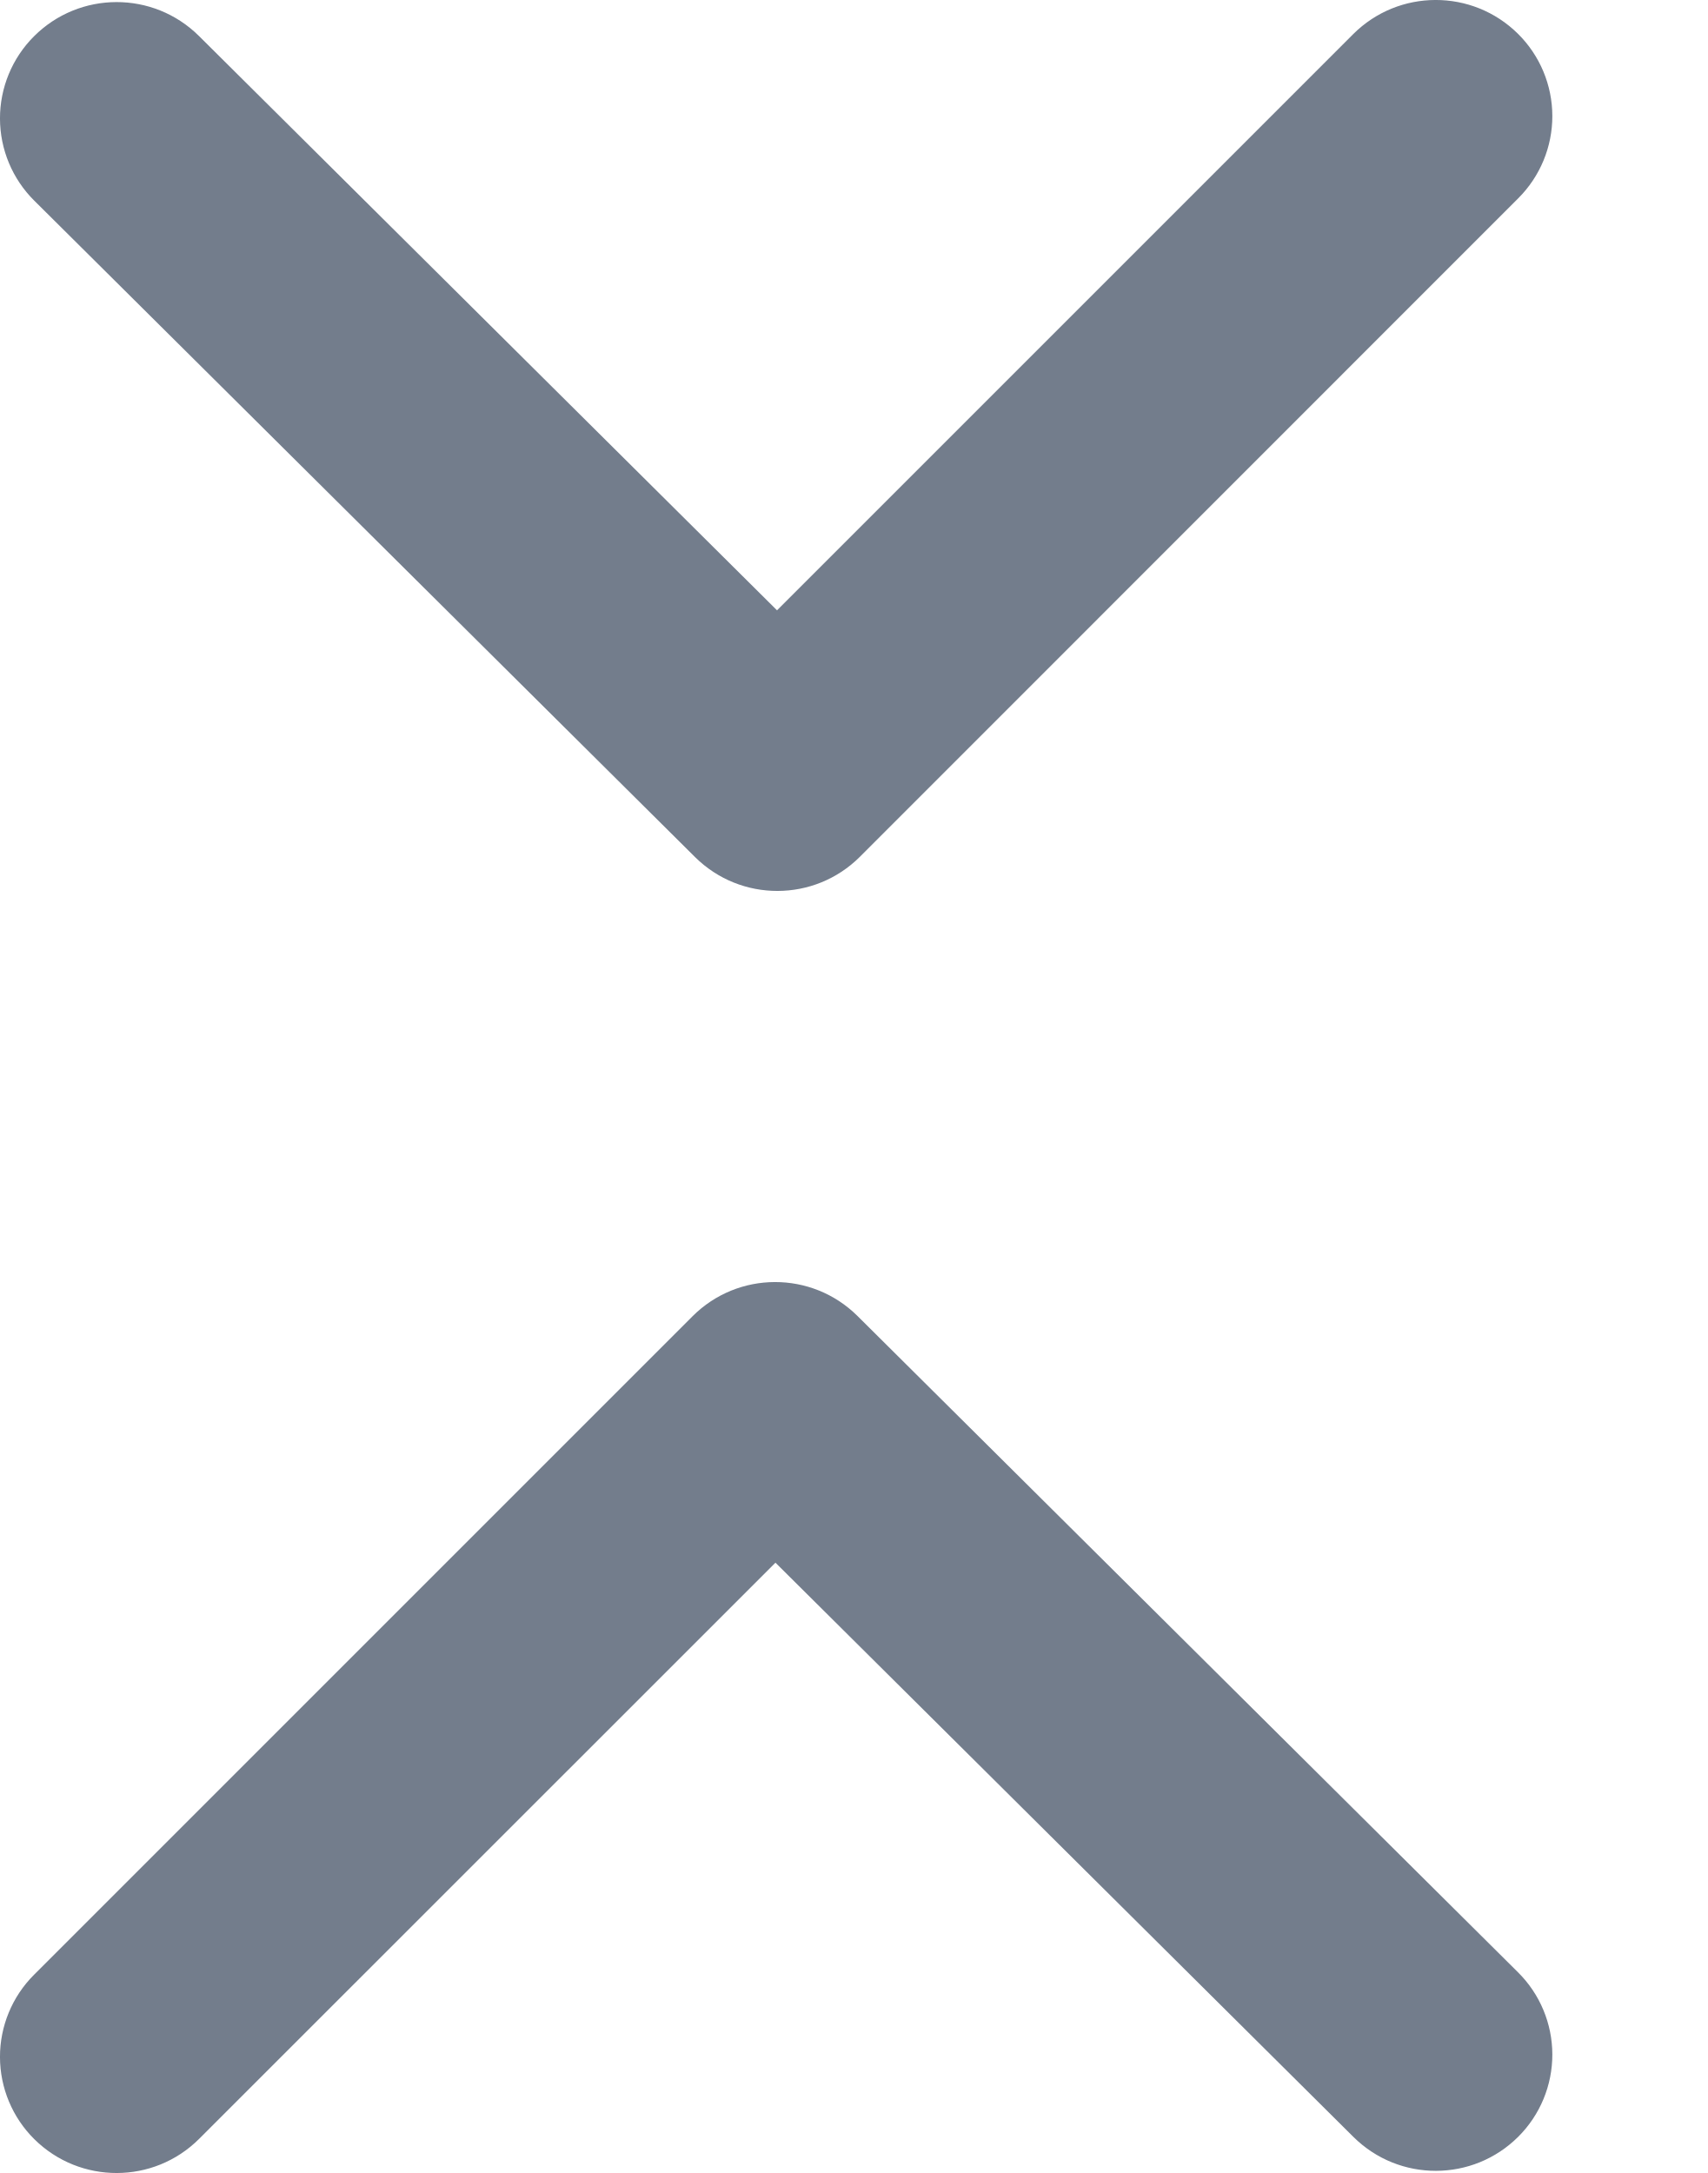
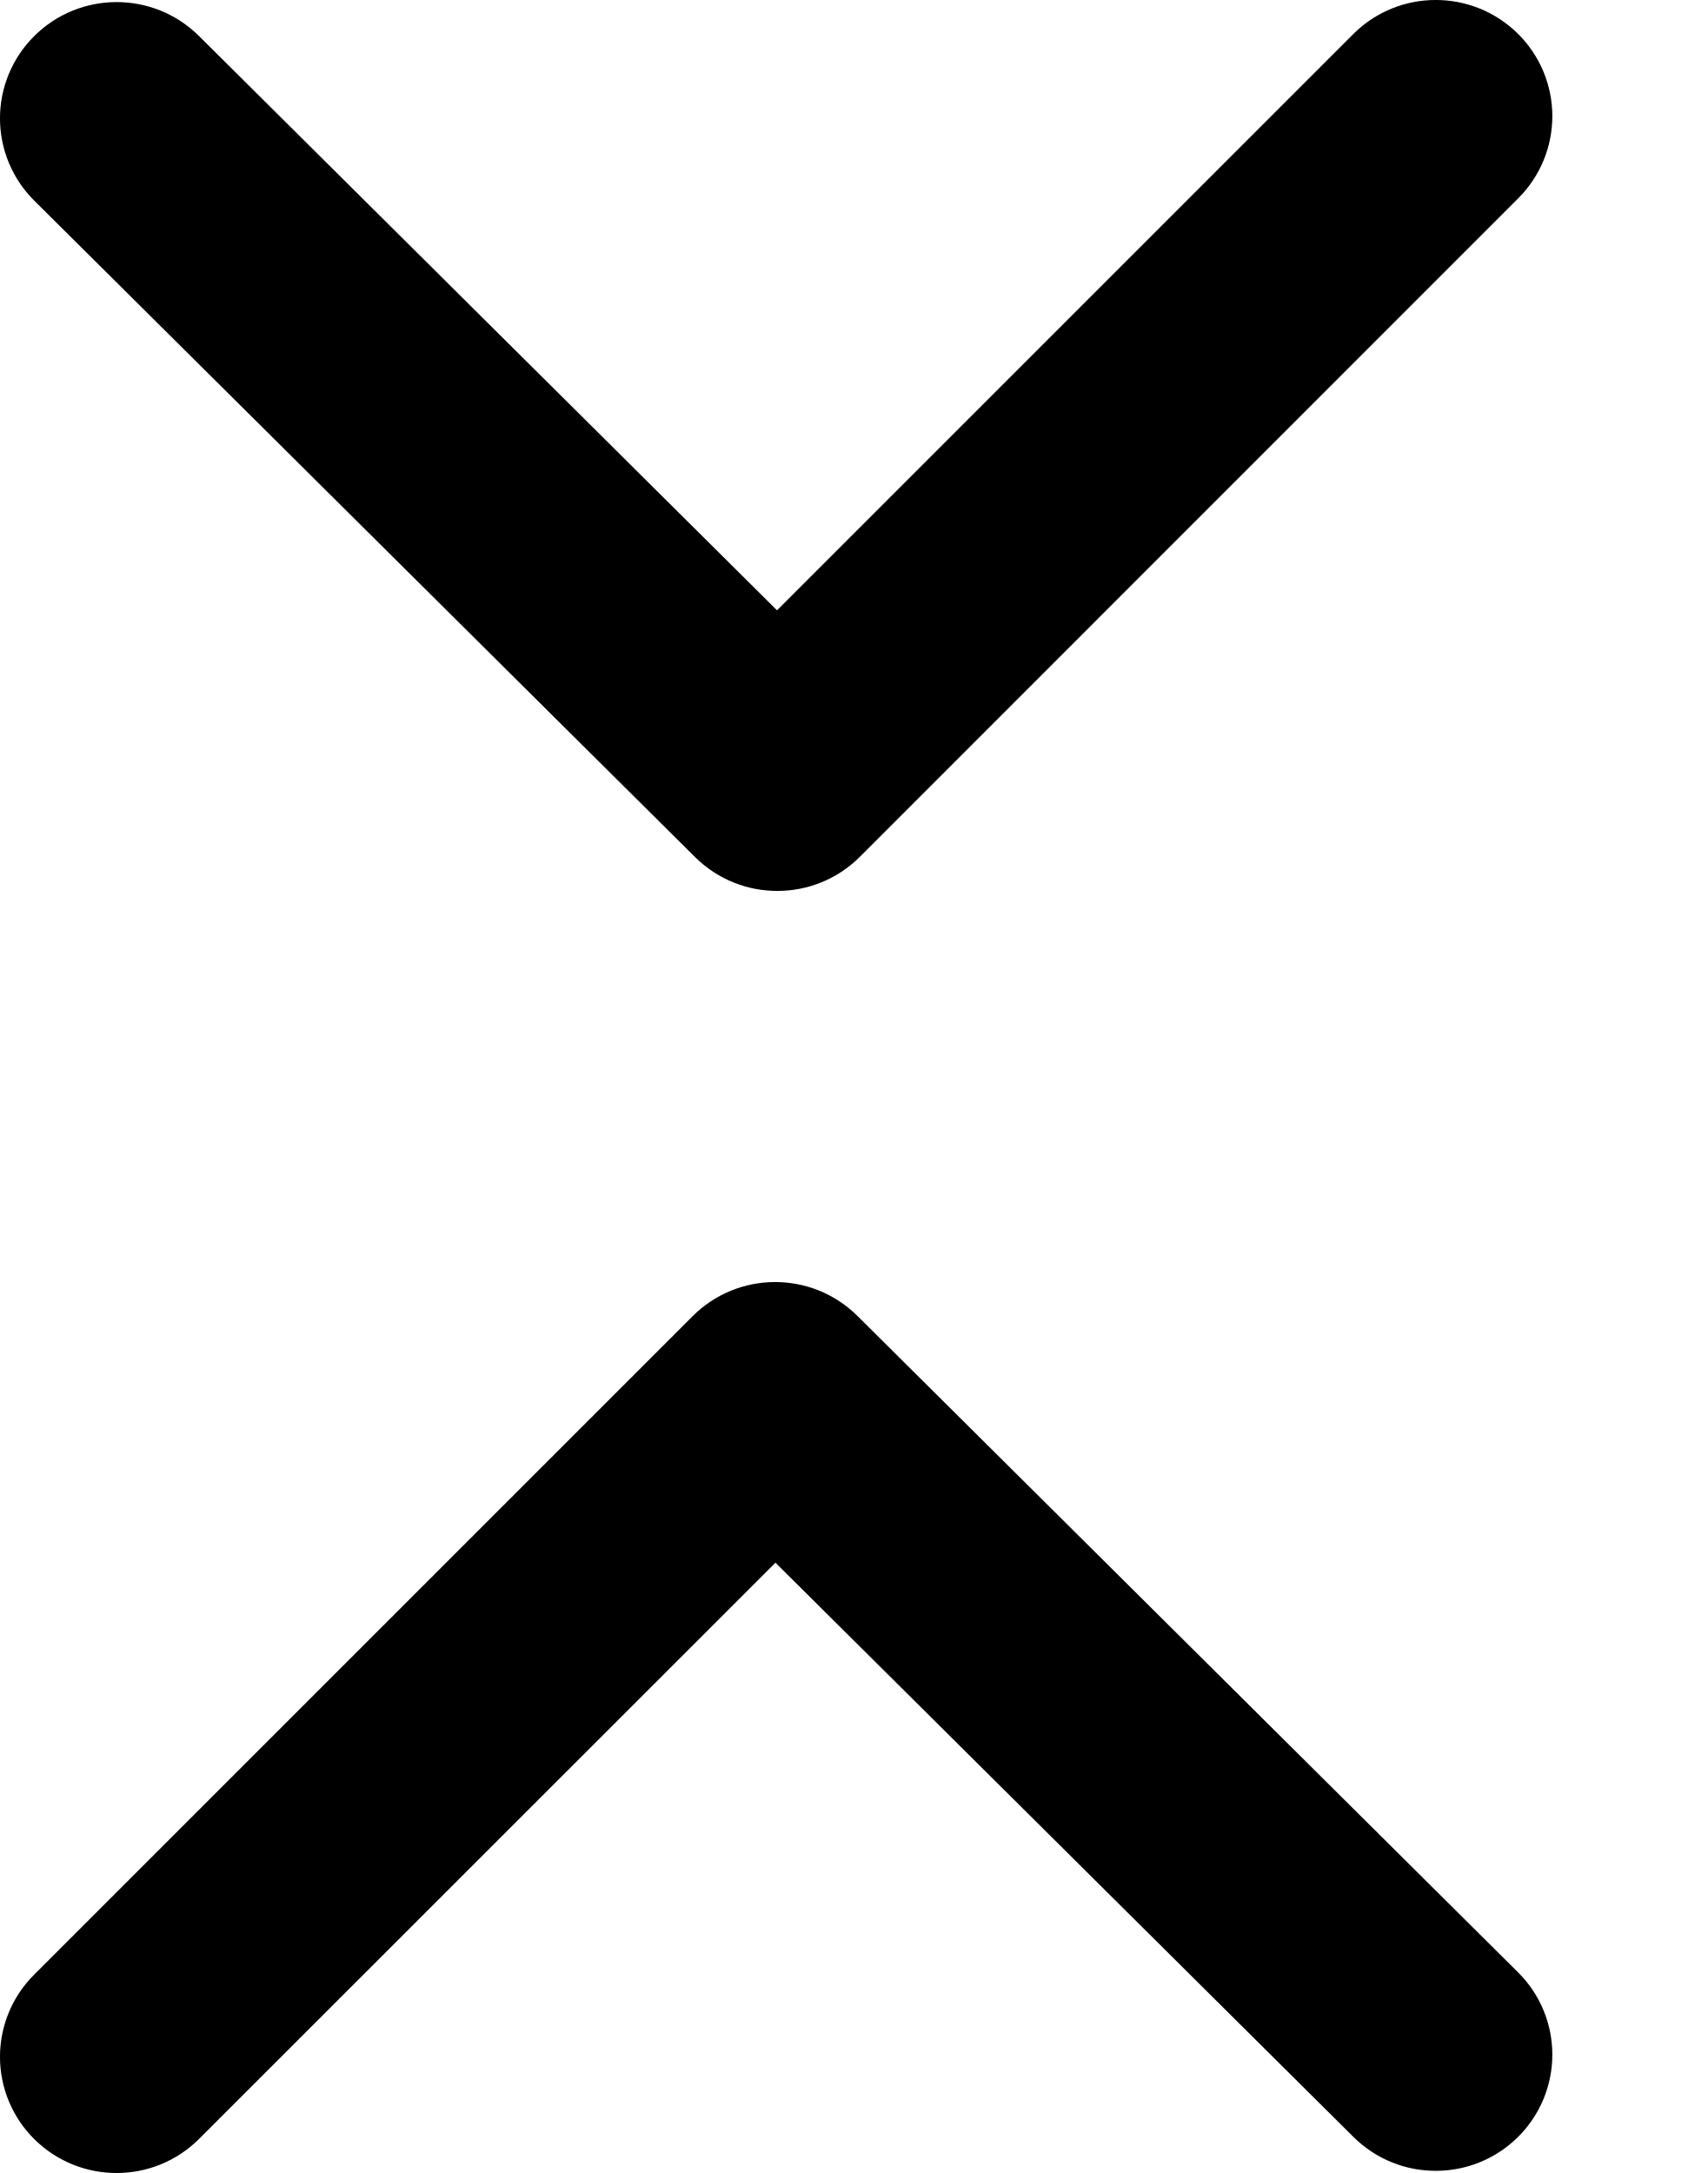
<svg xmlns="http://www.w3.org/2000/svg" fill="none" viewBox="0 0 11 14">
  <defs />
-   <path fill="#737D8C" fill-rule="evenodd" d="M.219.234A.753.753 0 011.282.232l3.724 3.7L8.718.22A.753.753 0 019.78.218a.747.747 0 01.002 1.059L5.54 5.52a.753.753 0 01-1.062.002L.221 1.293A.747.747 0 01.219.234zM9.782 13.766a.753.753 0 01-1.062.002l-3.724-3.7L1.283 13.78a.753.753 0 01-1.062.002.747.747 0 01-.002-1.059l4.243-4.243a.753.753 0 011.062-.002l4.256 4.229a.747.747 0 01.002 1.059z" clip-rule="evenodd" />
+   <path fill="currentColor" fill-rule="evenodd" d="M.219.234A.753.753 0 011.282.232l3.724 3.7L8.718.22A.753.753 0 019.78.218a.747.747 0 01.002 1.059L5.54 5.52a.753.753 0 01-1.062.002L.221 1.293A.747.747 0 01.219.234zM9.782 13.766a.753.753 0 01-1.062.002l-3.724-3.7L1.283 13.78a.753.753 0 01-1.062.002.747.747 0 01-.002-1.059l4.243-4.243a.753.753 0 011.062-.002l4.256 4.229a.747.747 0 01.002 1.059z" clip-rule="evenodd" />
</svg>
